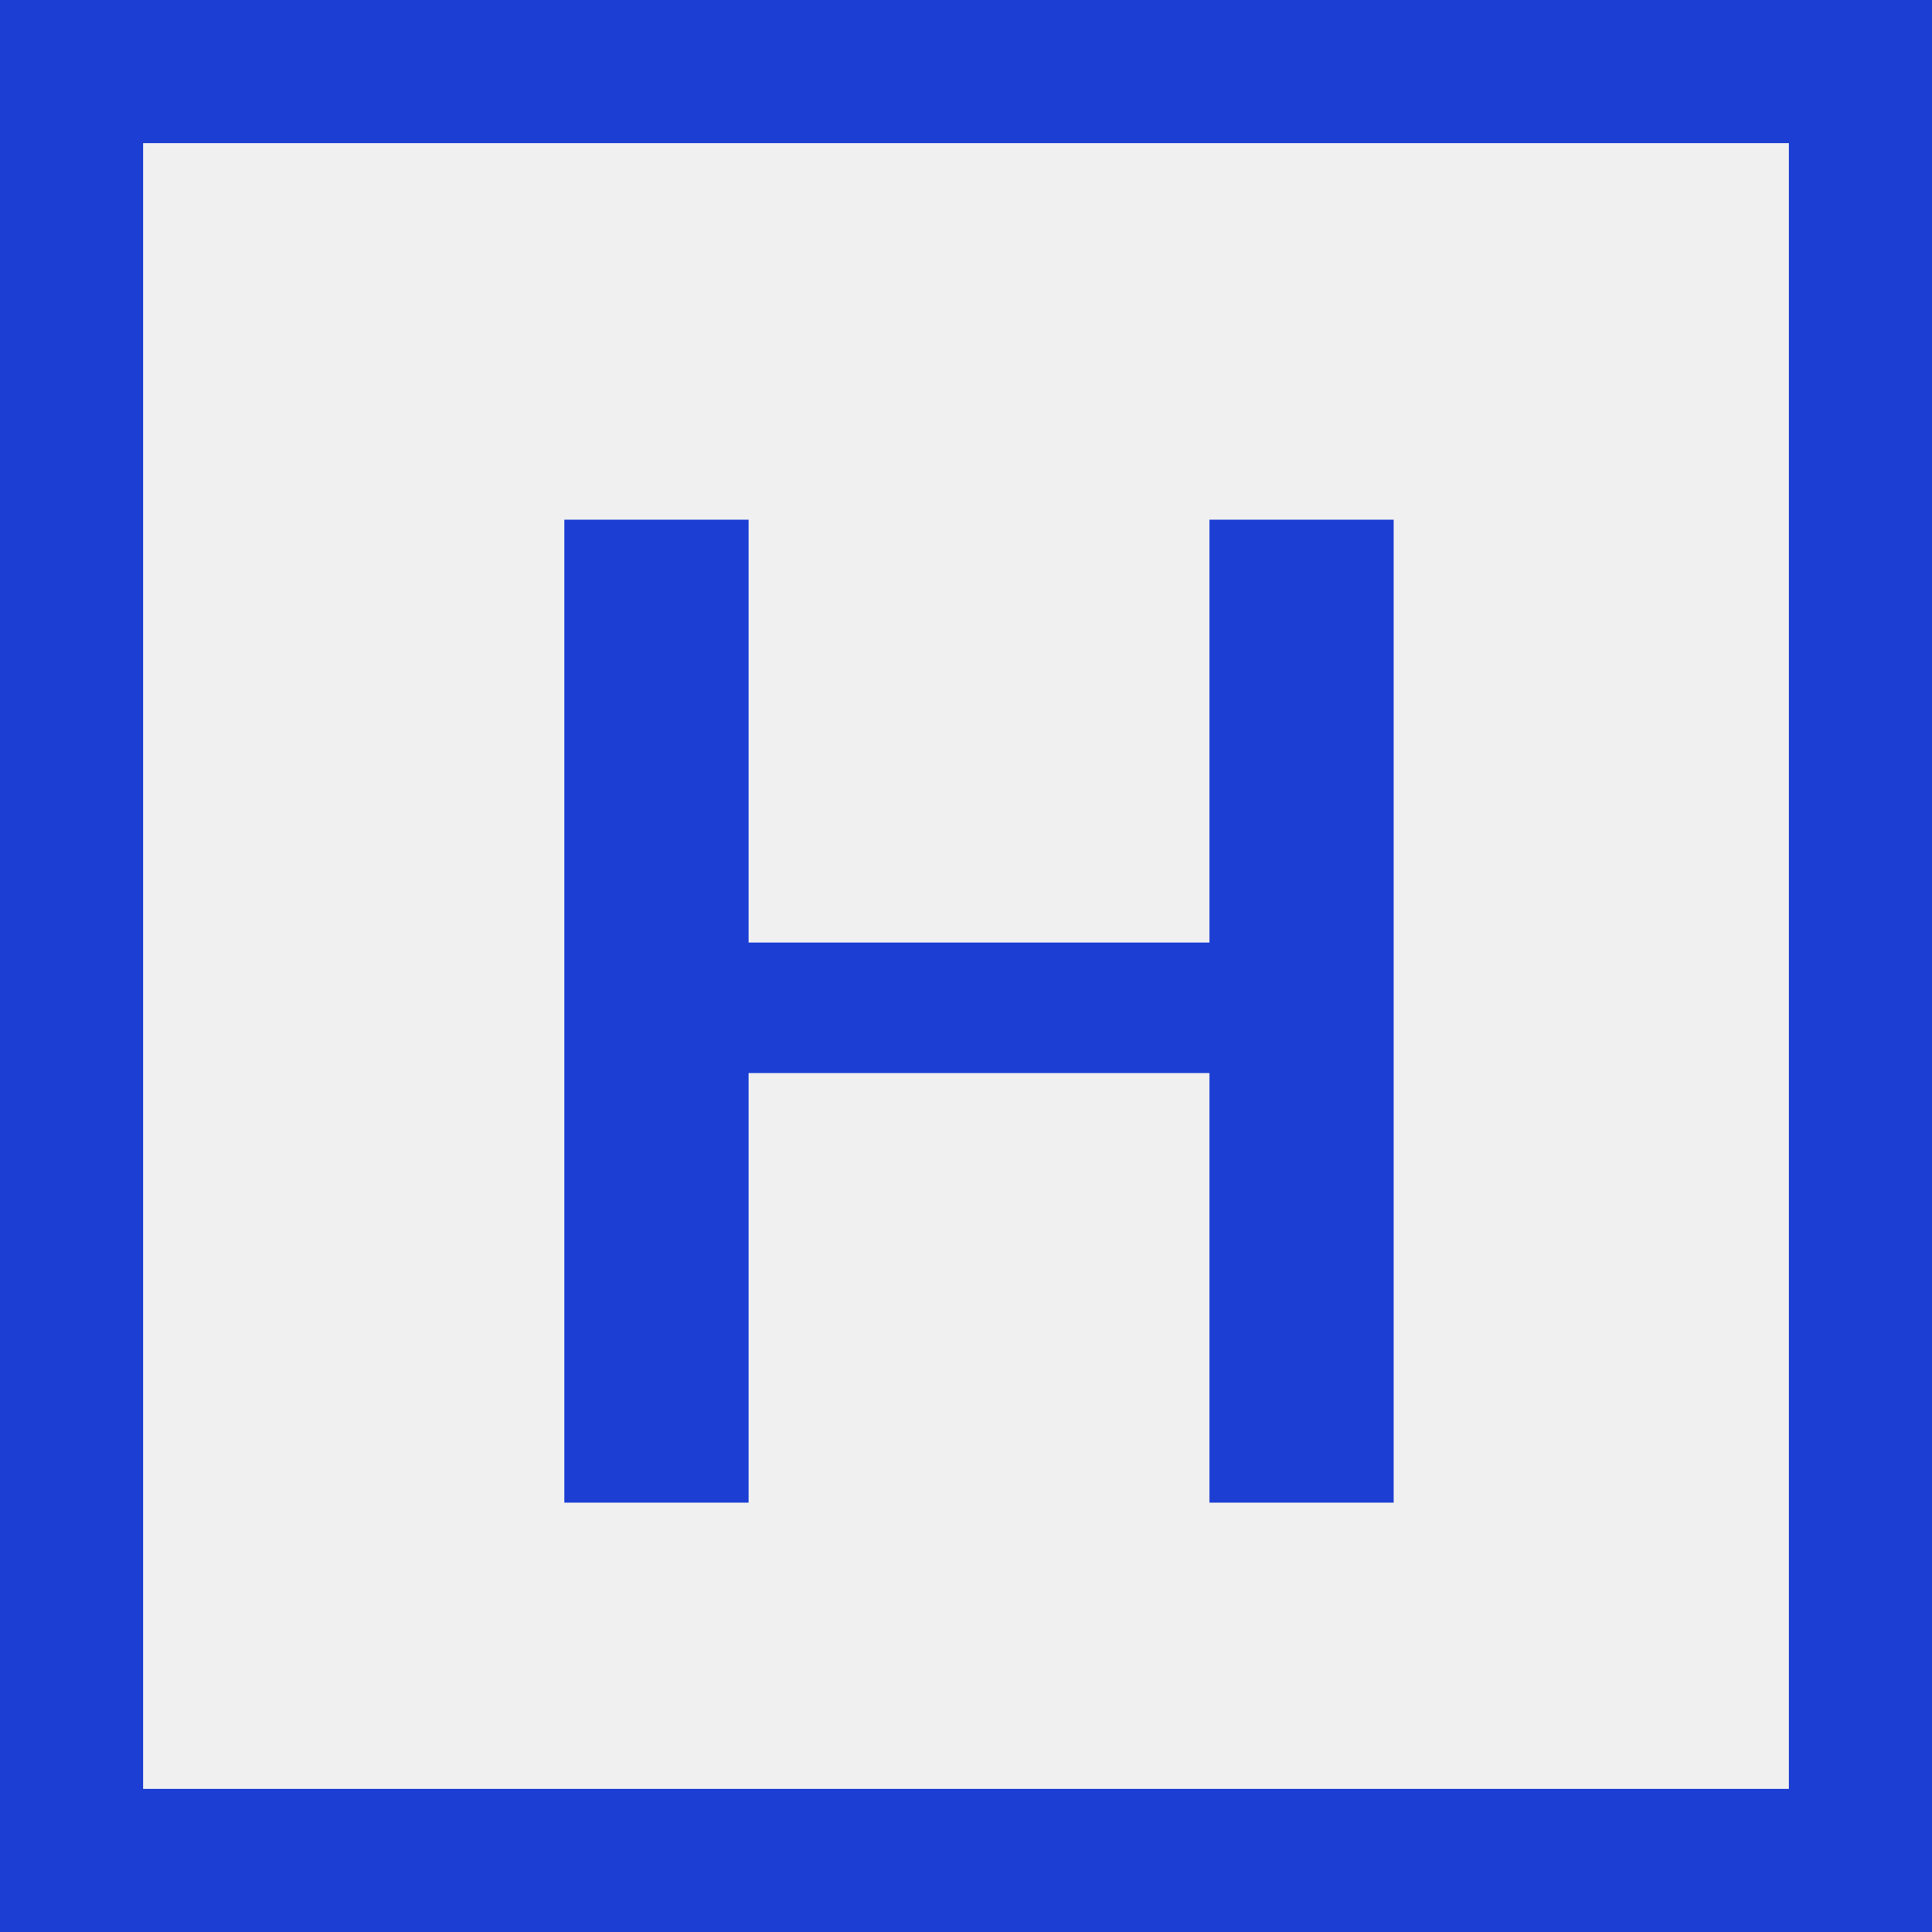
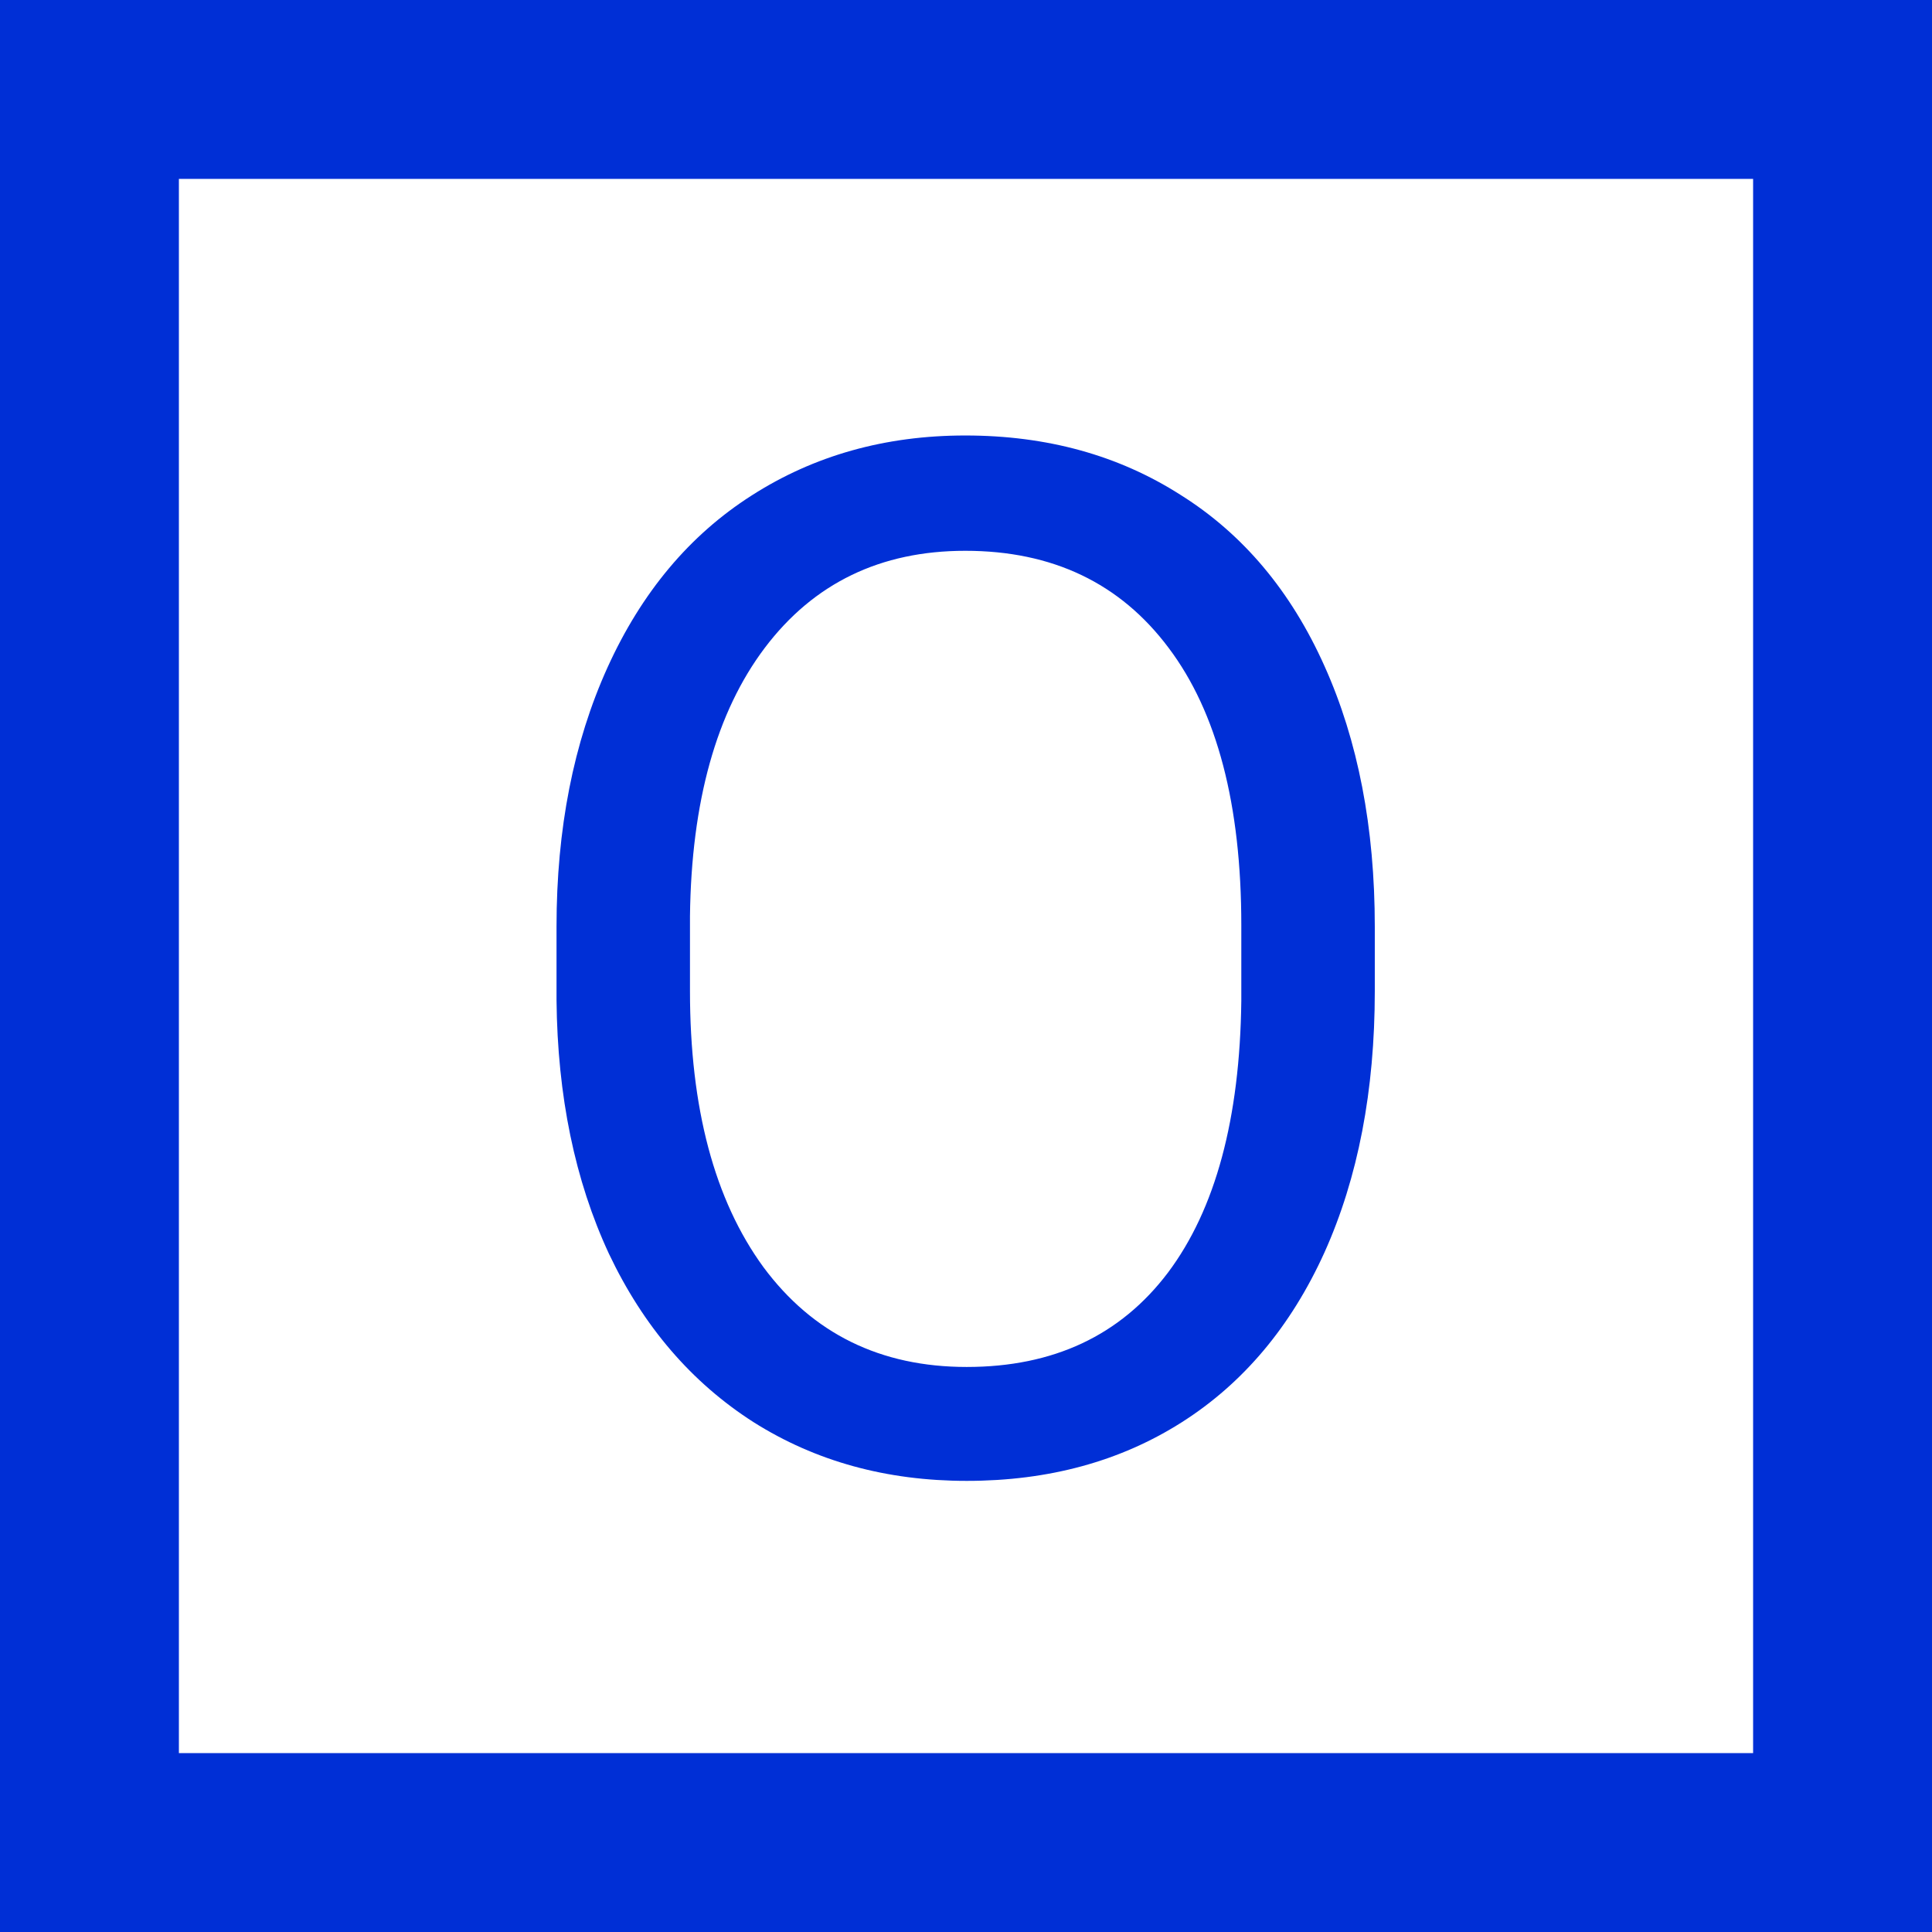
- <svg xmlns="http://www.w3.org/2000/svg" width="54px" height="54px" viewBox="0 0 54 54" version="1.1">
-   <defs />
-   <g id="Page-1" stroke="none" stroke-width="1" fill="none" fill-rule="evenodd">
-     <g id="logo-mobile">
-       <rect id="Rectangle-6" stroke="#1C3ED3" stroke-width="4" fill-rule="nonzero" x="2" y="2" width="50" height="50" />
-       <polygon id="H" fill="#1C3ED3" points="38.954 42 33.805 42 33.805 29.992 20.923 29.992 20.923 42 15.774 42 15.774 14.526 20.923 14.526 20.923 26.344 33.805 26.344 33.805 14.526 38.954 14.526" />
-     </g>
-   </g>
+ <svg xmlns="http://www.w3.org/2000/svg" width="54" height="54" viewBox="0 0 54 54" fill="none">
+   <rect width="54" height="54" fill="white" />
+   <rect x="2.5" y="2.5" width="49" height="49" stroke="#002FD6" stroke-width="5" />
+   <path d="M38.426 27.699C38.426 30.486 37.957 32.921 37.02 35.004C36.082 37.074 34.754 38.656 33.035 39.75C31.316 40.844 29.311 41.391 27.02 41.391C24.78 41.391 22.794 40.844 21.062 39.75C19.331 38.643 17.983 37.074 17.02 35.043C16.069 32.999 15.581 30.635 15.555 27.953V25.902C15.555 23.168 16.03 20.753 16.98 18.656C17.931 16.56 19.272 14.958 21.004 13.852C22.749 12.732 24.741 12.172 26.98 12.172C29.259 12.172 31.264 12.725 32.996 13.832C34.741 14.926 36.082 16.521 37.02 18.617C37.957 20.701 38.426 23.129 38.426 25.902V27.699ZM34.695 25.863C34.695 22.491 34.018 19.906 32.664 18.109C31.31 16.299 29.415 15.395 26.98 15.395C24.611 15.395 22.742 16.299 21.375 18.109C20.021 19.906 19.324 22.406 19.285 25.609V27.699C19.285 30.967 19.969 33.539 21.336 35.414C22.716 37.276 24.611 38.207 27.02 38.207C29.441 38.207 31.316 37.328 32.645 35.57C33.973 33.8 34.656 31.267 34.695 27.973V25.863Z" fill="#002FD6" />
</svg>
